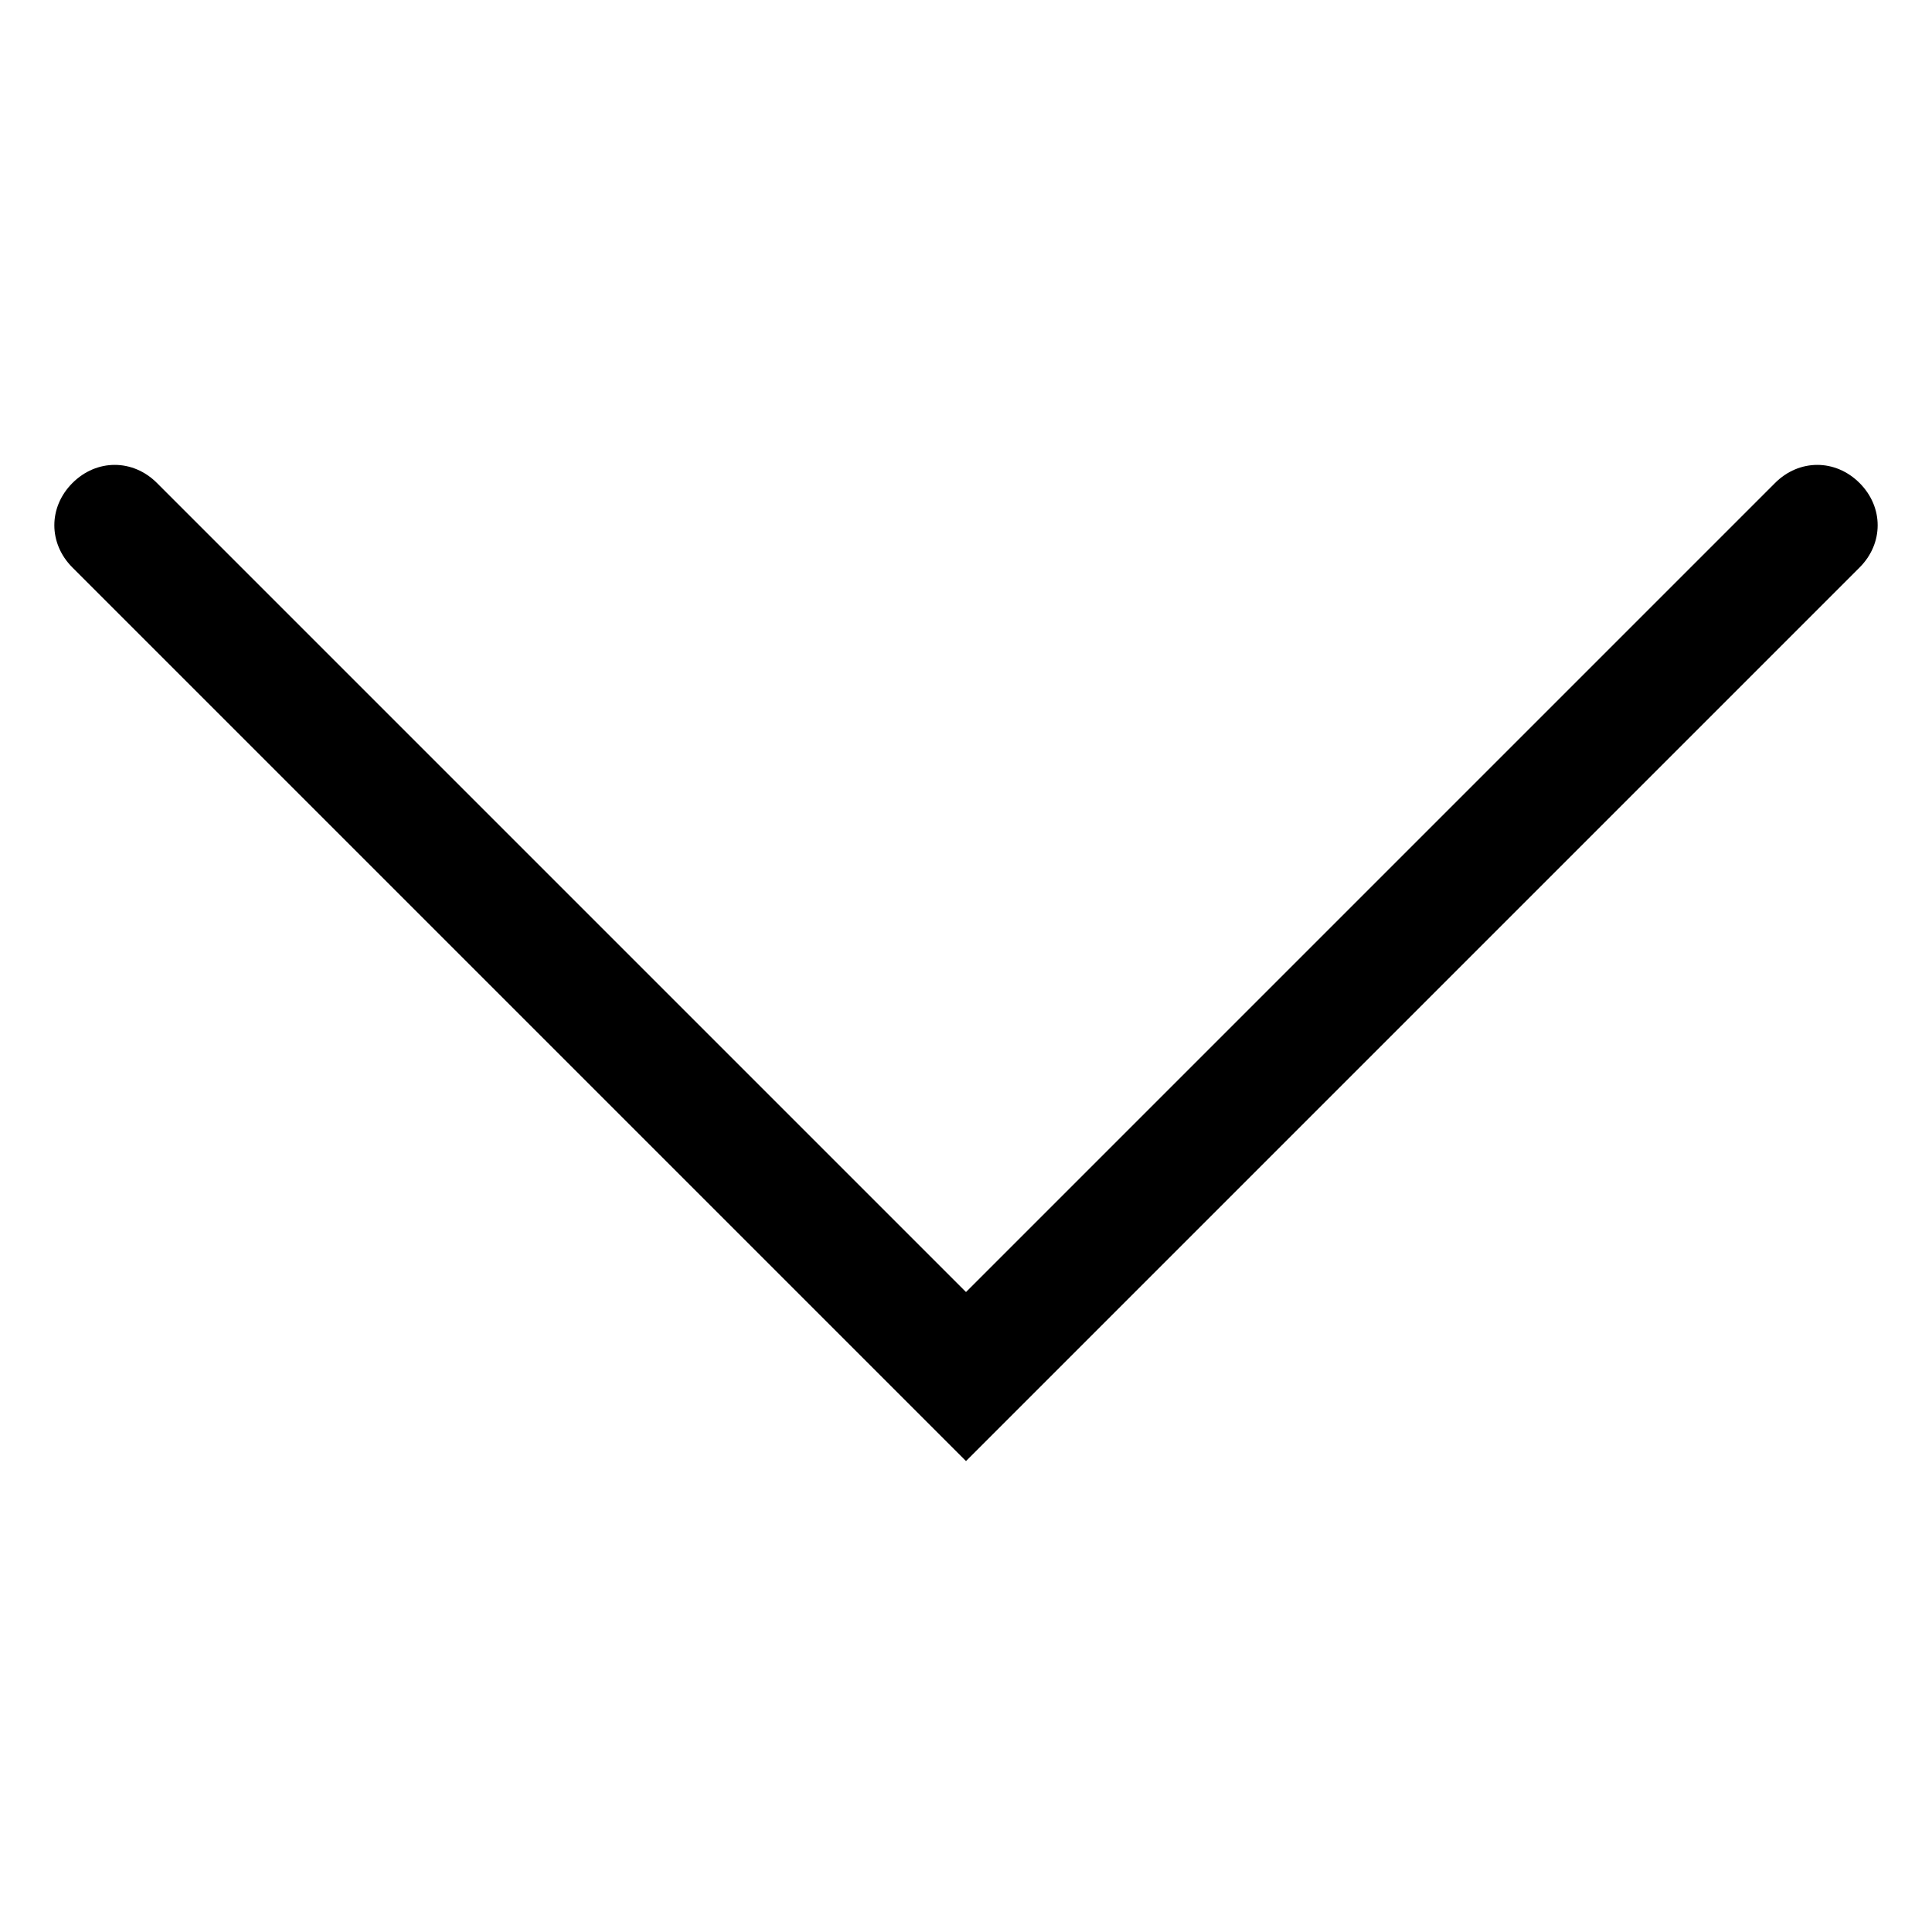
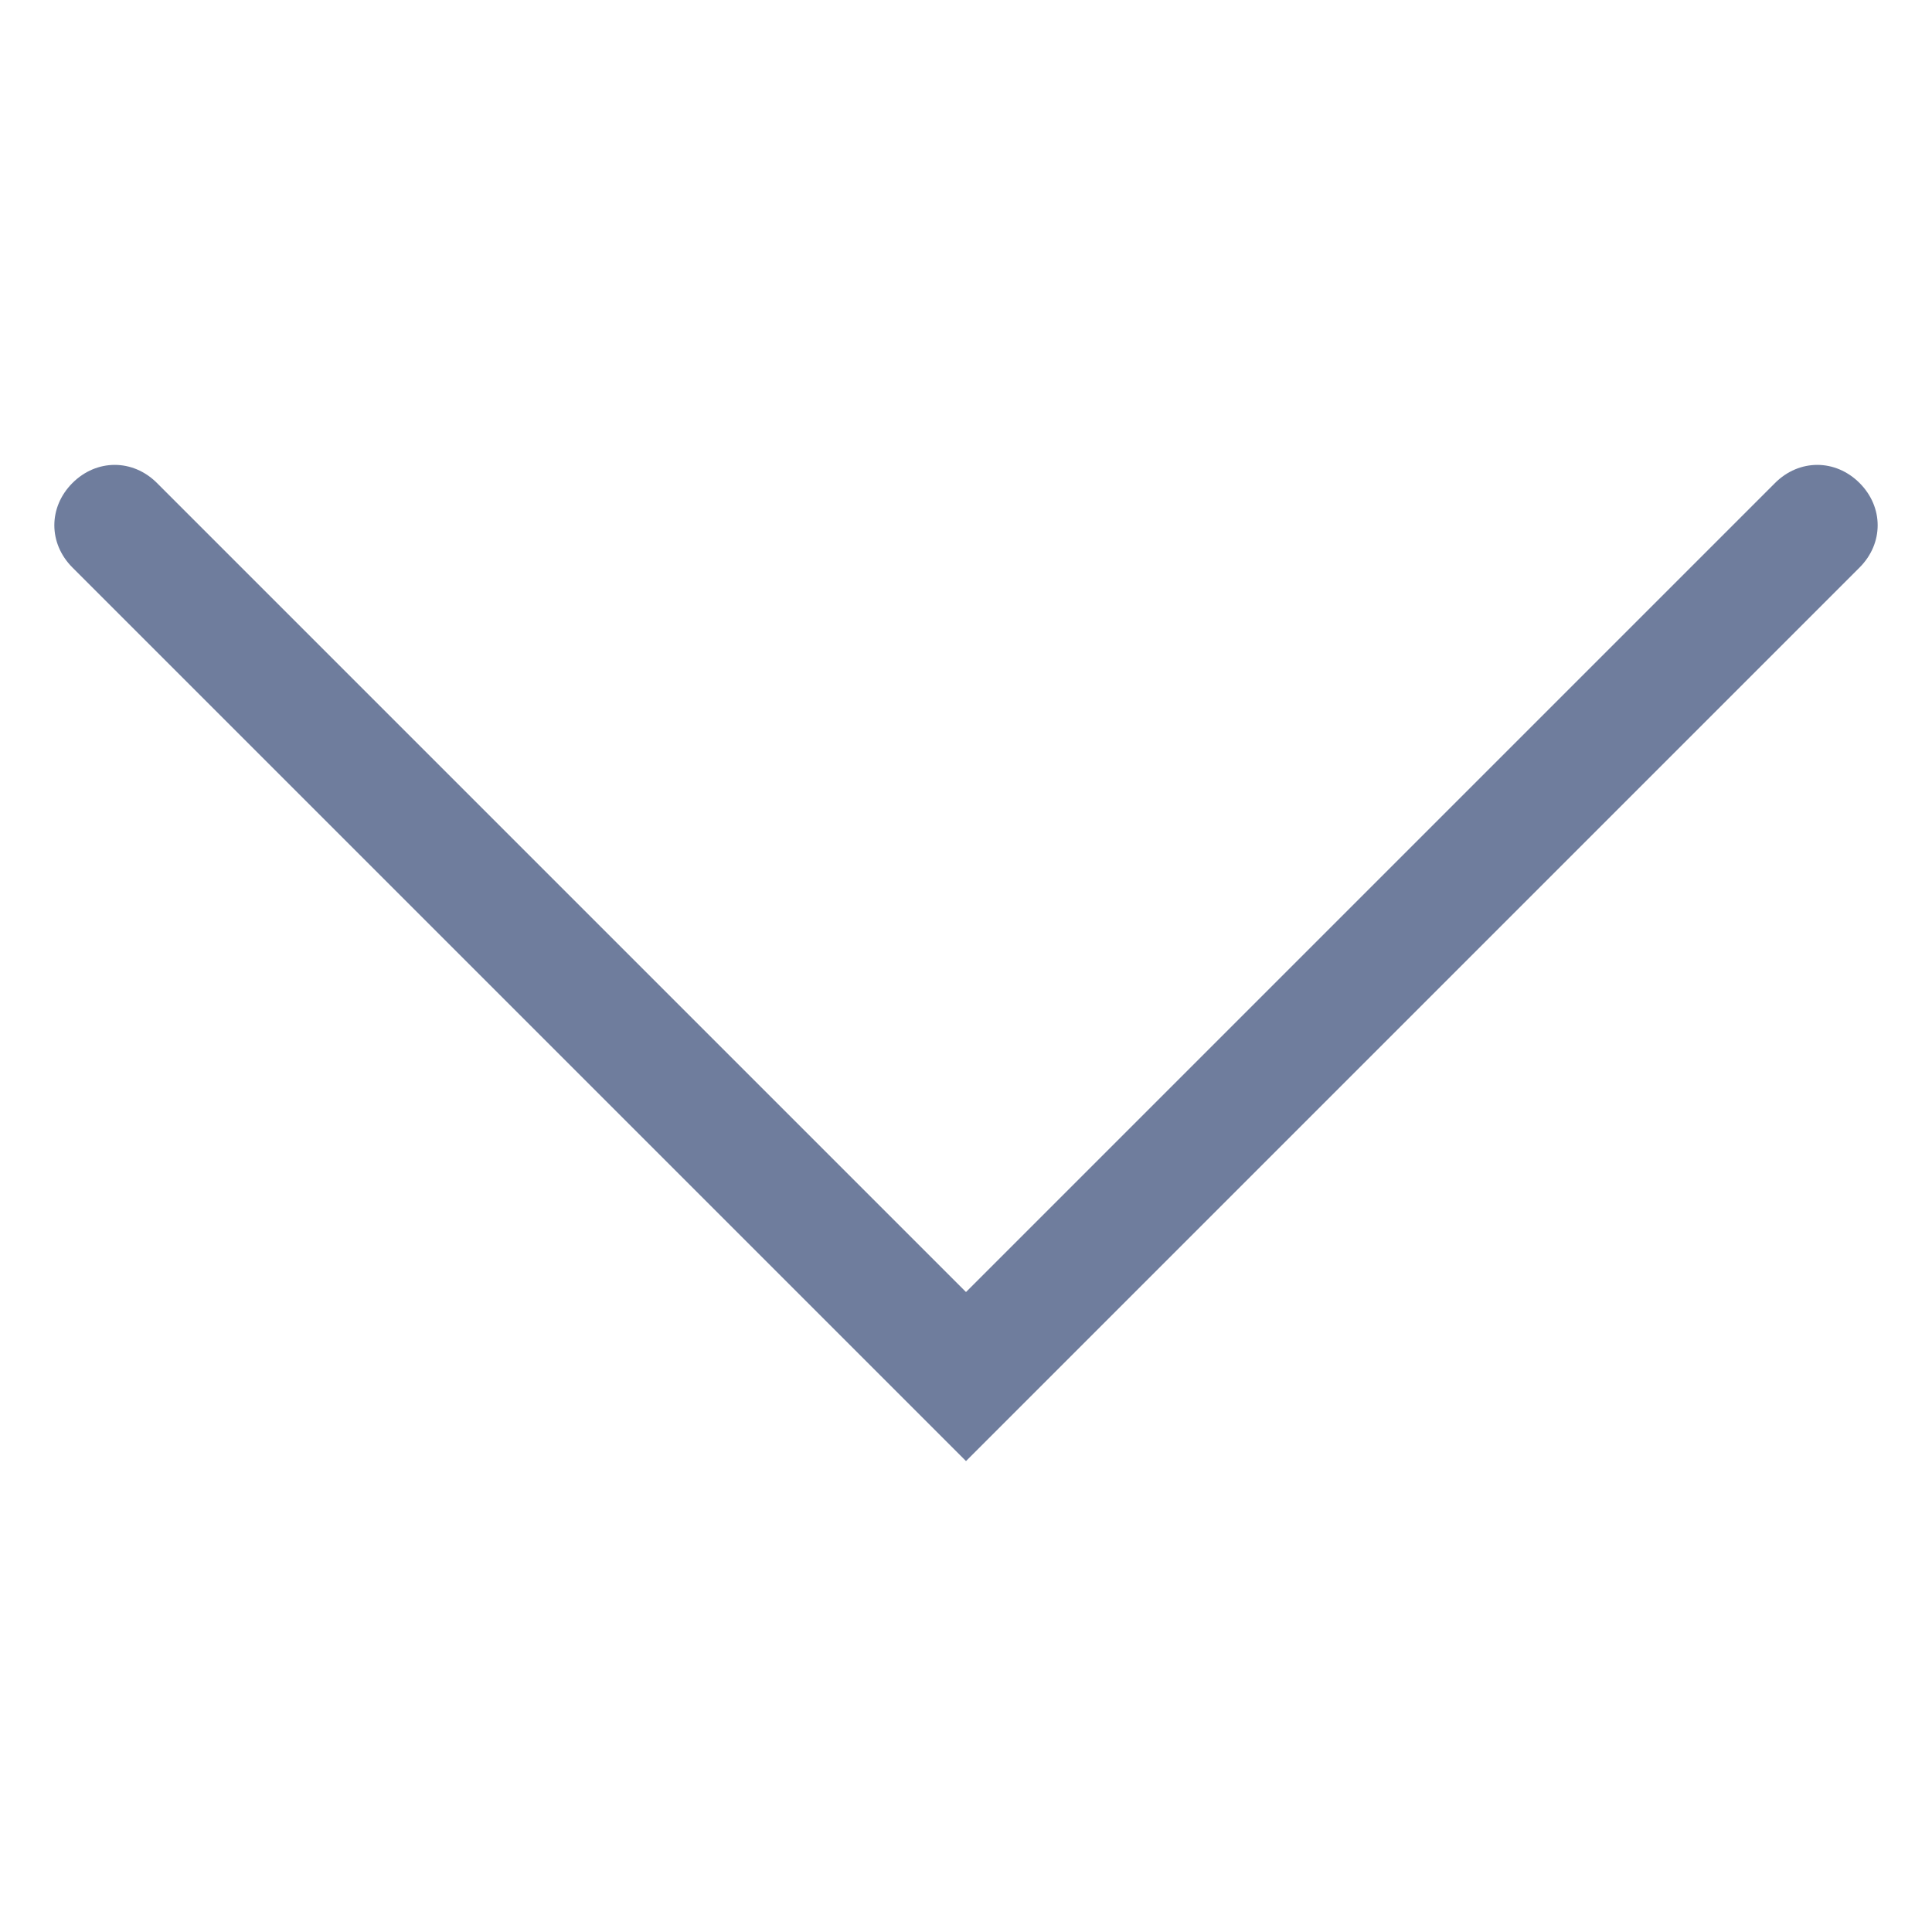
- <svg xmlns="http://www.w3.org/2000/svg" version="1.1" id="Слой_1" x="0px" y="0px" viewBox="0 0 16 16" style="enable-background:new 0 0 16 16;" xml:space="preserve">
-   <style type="text/css">
- 	.st0{fill:#333A57;}
- </style>
+ <svg xmlns="http://www.w3.org/2000/svg" viewBox="0 0 16 16" fill="#6f7d9d">
  <path d="M8,12.1L0.6,4.7C0.4,4.5,0.4,4.2,0.6,4s0.5-0.2,0.7,0L8,10.7L14.7,4c0.2-0.2,0.5-0.2,0.7,0s0.2,0.5,0,0.7L8,12.1z" />
</svg>
